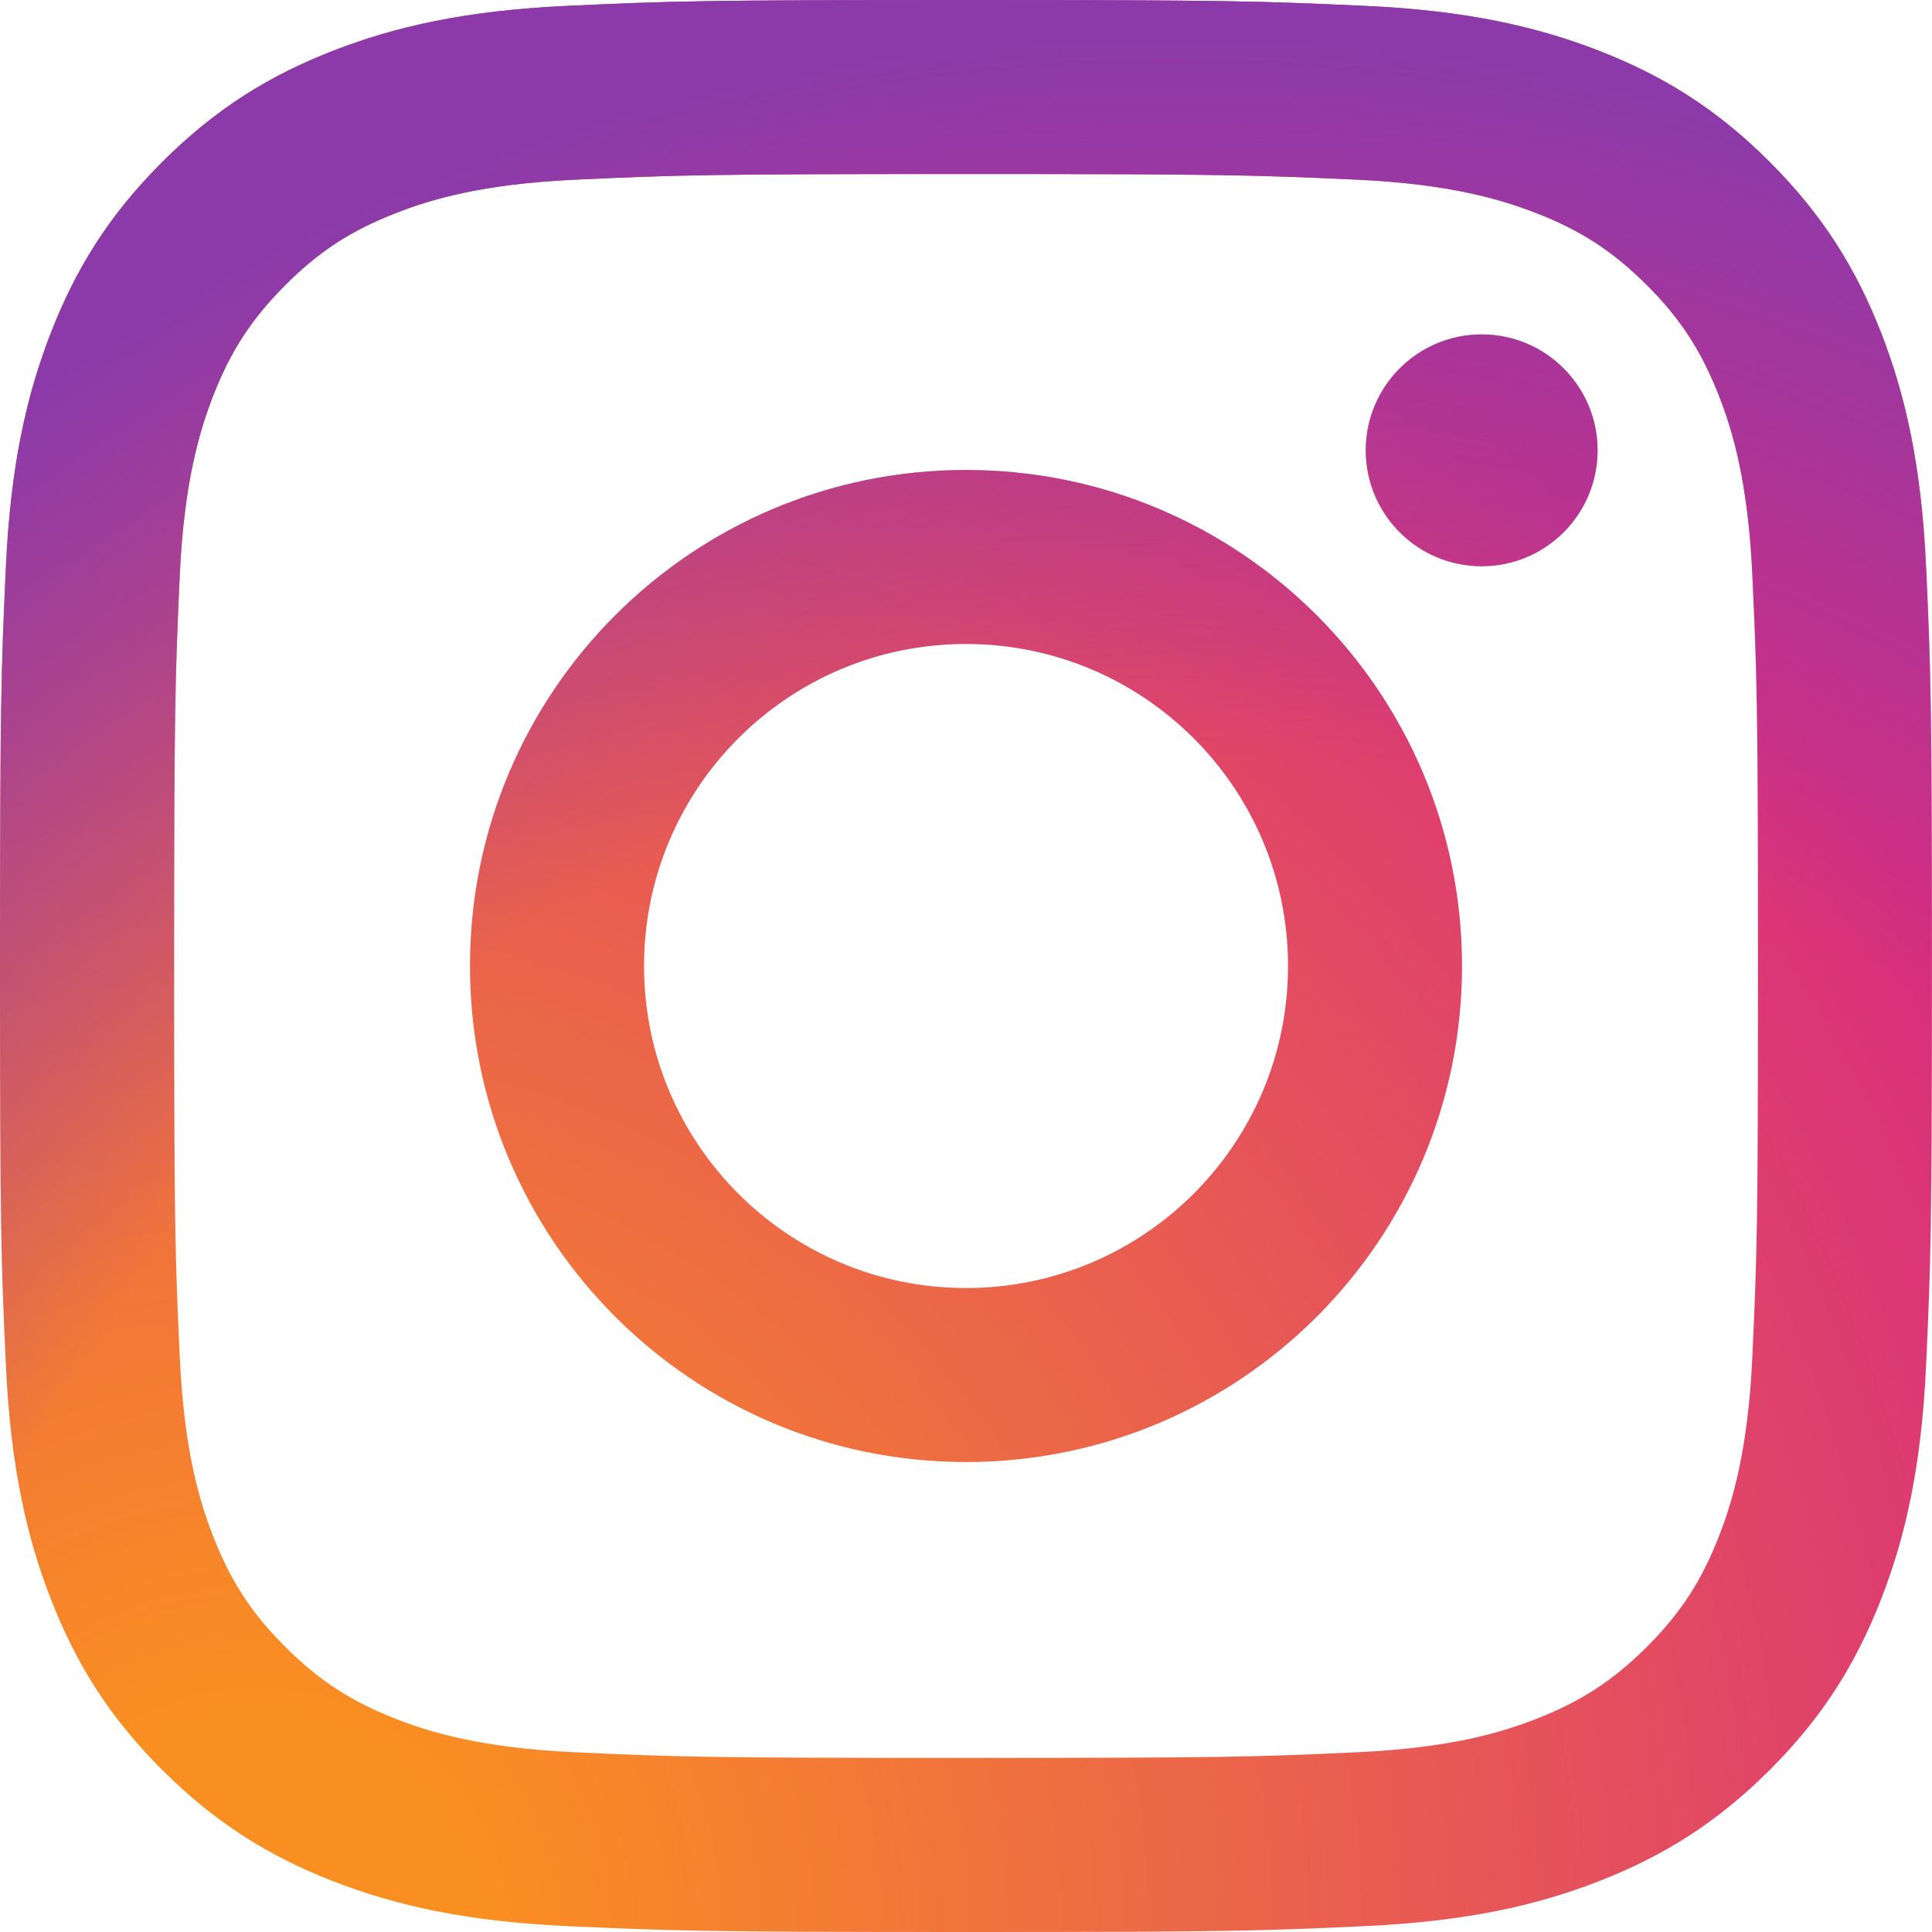
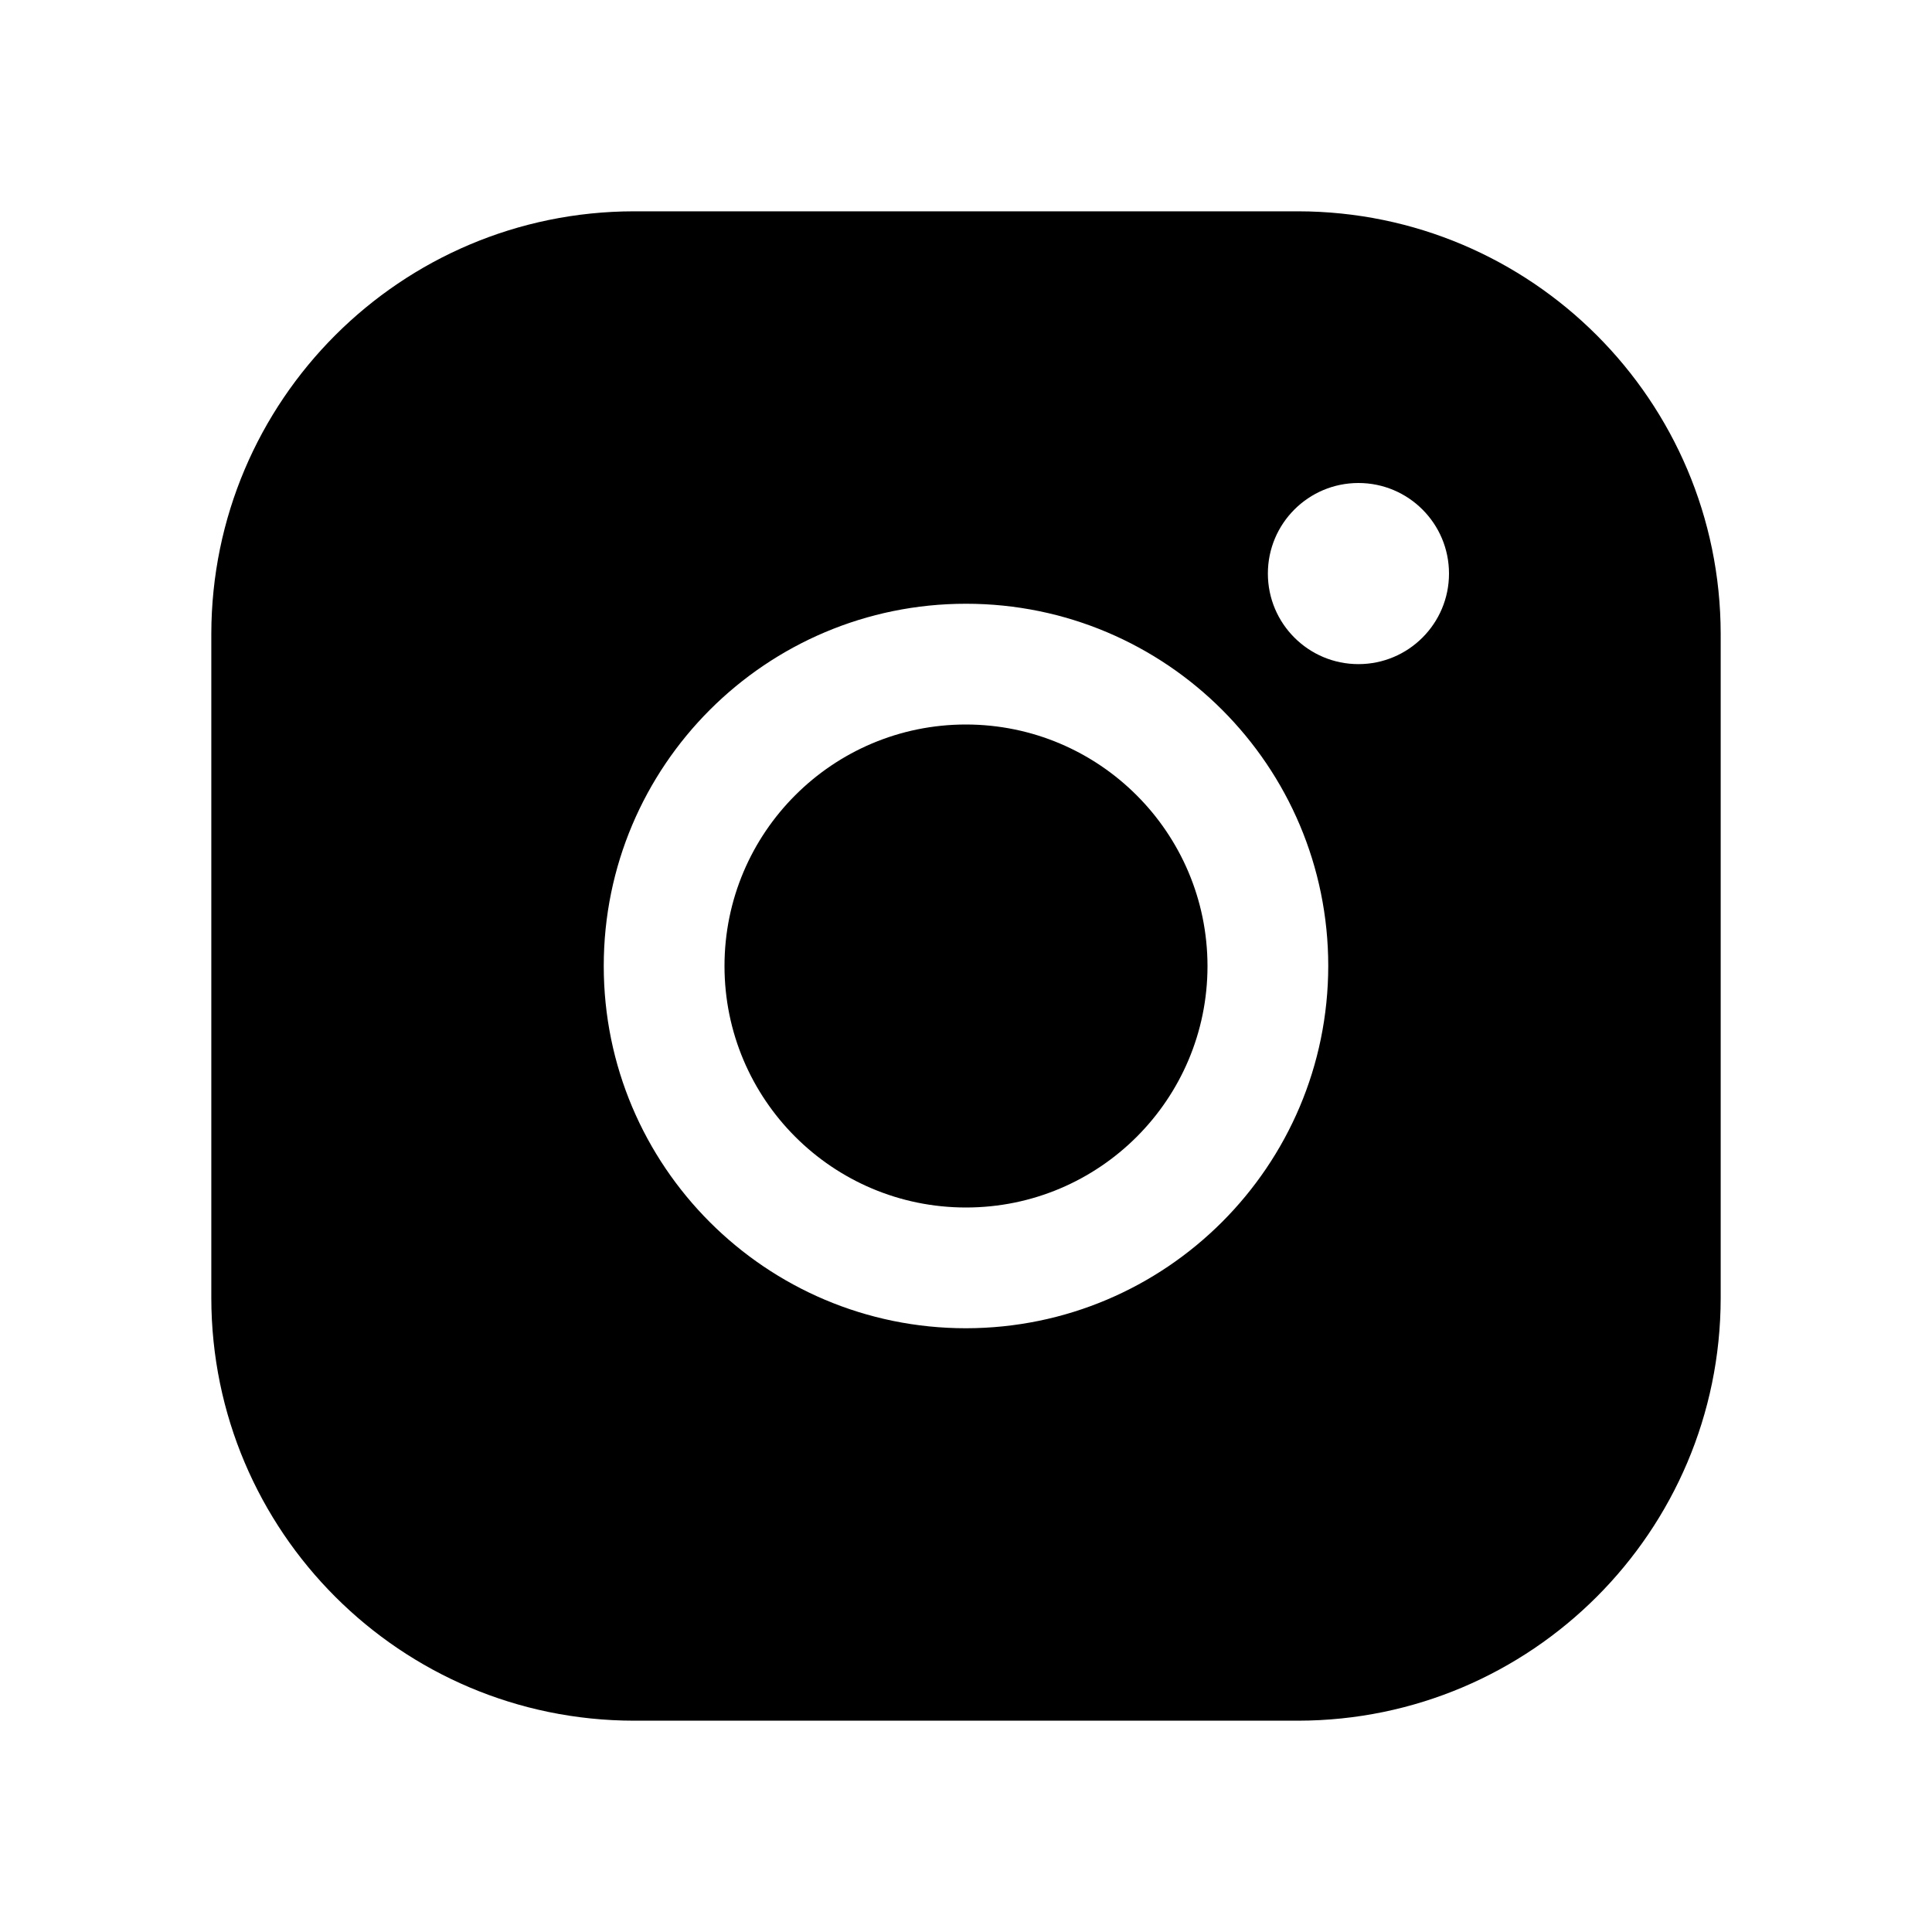
- <svg xmlns="http://www.w3.org/2000/svg" width="2500px" height="2500px" viewBox="0 0 2500 2500">
-   <defs>
-     <radialGradient id="0" cx="332.14" cy="2511.81" r="3263.54" gradientUnits="userSpaceOnUse">
-       <stop offset=".09" stop-color="#fa8f21" />
-       <stop offset=".78" stop-color="#d82d7e" />
-     </radialGradient>
-     <radialGradient id="1" cx="1516.14" cy="2623.81" r="2572.12" gradientUnits="userSpaceOnUse">
-       <stop offset=".64" stop-color="#8c3aaa" stop-opacity="0" />
-       <stop offset="1" stop-color="#8c3aaa" />
-     </radialGradient>
-   </defs>
-   <path d="M833.4,1250c0-230.11,186.49-416.7,416.6-416.7s416.7,186.59,416.7,416.7-186.59,416.7-416.7,416.7S833.4,1480.11,833.4,1250m-225.26,0c0,354.5,287.36,641.86,641.86,641.86S1891.86,1604.5,1891.86,1250,1604.5,608.14,1250,608.14,608.14,895.5,608.14,1250M1767.27,582.69a150,150,0,1,0,150.06-149.94h-0.06a150.07,150.07,0,0,0-150,149.94M745,2267.47c-121.87-5.55-188.11-25.85-232.13-43-58.36-22.72-100-49.78-143.78-93.5s-70.88-85.32-93.5-143.68c-17.16-44-37.46-110.26-43-232.13-6.06-131.76-7.27-171.34-7.27-505.15s1.31-373.28,7.27-505.15c5.55-121.87,26-188,43-232.13,22.72-58.36,49.78-100,93.5-143.78s85.32-70.88,143.78-93.5c44-17.16,110.26-37.46,232.13-43,131.76-6.06,171.34-7.27,505-7.27s373.28,1.31,505.15,7.27c121.87,5.55,188,26,232.13,43,58.36,22.62,100,49.78,143.78,93.5s70.78,85.42,93.5,143.78c17.16,44,37.46,110.26,43,232.13,6.06,131.87,7.27,171.34,7.27,505.15s-1.21,373.28-7.27,505.15c-5.55,121.87-25.95,188.11-43,232.13-22.72,58.36-49.78,100-93.5,143.68s-85.42,70.78-143.78,93.5c-44,17.16-110.26,37.46-232.13,43-131.76,6.06-171.34,7.27-505.15,7.27s-373.28-1.21-505-7.27M734.65,7.57c-133.07,6.06-224,27.16-303.41,58.06C349,97.54,279.38,140.35,209.81,209.81S97.54,349,65.63,431.24c-30.9,79.46-52,170.34-58.06,303.41C1.41,867.93,0,910.54,0,1250s1.41,382.07,7.57,515.35c6.06,133.08,27.16,223.95,58.06,303.41,31.91,82.19,74.62,152,144.18,221.43S349,2402.37,431.24,2434.37c79.56,30.9,170.34,52,303.41,58.06C868,2498.49,910.54,2500,1250,2500s382.07-1.41,515.35-7.57c133.08-6.06,223.95-27.16,303.41-58.06,82.19-32,151.86-74.72,221.43-144.18s112.18-139.24,144.18-221.43c30.9-79.46,52.1-170.34,58.06-303.41,6.06-133.38,7.47-175.89,7.47-515.35s-1.41-382.07-7.47-515.35c-6.06-133.08-27.16-224-58.06-303.41-32-82.19-74.72-151.86-144.18-221.43S2150.95,97.54,2068.86,65.63c-79.56-30.9-170.44-52.1-303.41-58.06C1632.17,1.51,1589.56,0,1250.1,0S868,1.41,734.65,7.57" fill="url(#0)" />
-   <path d="M833.4,1250c0-230.11,186.49-416.7,416.6-416.7s416.7,186.59,416.7,416.7-186.59,416.7-416.7,416.7S833.4,1480.11,833.4,1250m-225.26,0c0,354.5,287.36,641.86,641.86,641.86S1891.86,1604.5,1891.86,1250,1604.5,608.14,1250,608.14,608.14,895.5,608.14,1250M1767.27,582.69a150,150,0,1,0,150.06-149.94h-0.06a150.07,150.07,0,0,0-150,149.94M745,2267.47c-121.87-5.55-188.11-25.85-232.13-43-58.36-22.72-100-49.78-143.78-93.5s-70.88-85.32-93.5-143.68c-17.16-44-37.46-110.26-43-232.13-6.06-131.76-7.27-171.34-7.27-505.15s1.31-373.28,7.27-505.15c5.55-121.87,26-188,43-232.13,22.72-58.36,49.78-100,93.5-143.78s85.32-70.88,143.78-93.5c44-17.16,110.26-37.46,232.13-43,131.76-6.06,171.34-7.27,505-7.27s373.28,1.31,505.15,7.27c121.87,5.55,188,26,232.13,43,58.36,22.62,100,49.78,143.78,93.5s70.78,85.42,93.5,143.78c17.16,44,37.46,110.26,43,232.13,6.06,131.87,7.27,171.34,7.27,505.15s-1.21,373.28-7.27,505.15c-5.55,121.87-25.95,188.11-43,232.13-22.72,58.36-49.78,100-93.5,143.68s-85.42,70.78-143.78,93.5c-44,17.16-110.26,37.46-232.13,43-131.76,6.06-171.34,7.27-505.15,7.27s-373.28-1.21-505-7.27M734.65,7.57c-133.07,6.06-224,27.16-303.41,58.06C349,97.54,279.38,140.35,209.81,209.81S97.54,349,65.63,431.24c-30.9,79.46-52,170.34-58.06,303.41C1.41,867.93,0,910.54,0,1250s1.41,382.07,7.57,515.35c6.06,133.08,27.16,223.95,58.06,303.41,31.91,82.19,74.62,152,144.18,221.43S349,2402.37,431.24,2434.37c79.56,30.9,170.34,52,303.41,58.06C868,2498.49,910.54,2500,1250,2500s382.07-1.41,515.35-7.57c133.08-6.06,223.95-27.16,303.41-58.06,82.19-32,151.86-74.72,221.43-144.18s112.18-139.24,144.18-221.43c30.9-79.46,52.1-170.34,58.06-303.41,6.06-133.38,7.47-175.89,7.47-515.35s-1.41-382.07-7.47-515.35c-6.06-133.08-27.16-224-58.06-303.41-32-82.19-74.72-151.86-144.18-221.43S2150.95,97.54,2068.86,65.63c-79.56-30.9-170.44-52.1-303.41-58.06C1632.17,1.51,1589.56,0,1250.1,0S868,1.41,734.65,7.57" fill="url(#1)" />
+ <svg xmlns="http://www.w3.org/2000/svg" viewBox="0 0 256 256" id="Flat">
+   <path d="M160,128a32,32,0,1,1-32-32A32.037,32.037,0,0,1,160,128Zm68-44v88a56.064,56.064,0,0,1-56,56H84a56.064,56.064,0,0,1-56-56V84A56.064,56.064,0,0,1,84,28h88A56.064,56.064,0,0,1,228,84Zm-52,44a48,48,0,1,0-48,48A48.054,48.054,0,0,0,176,128Zm16-52a12,12,0,1,0-12,12A12,12,0,0,0,192,76Z" />
</svg>
